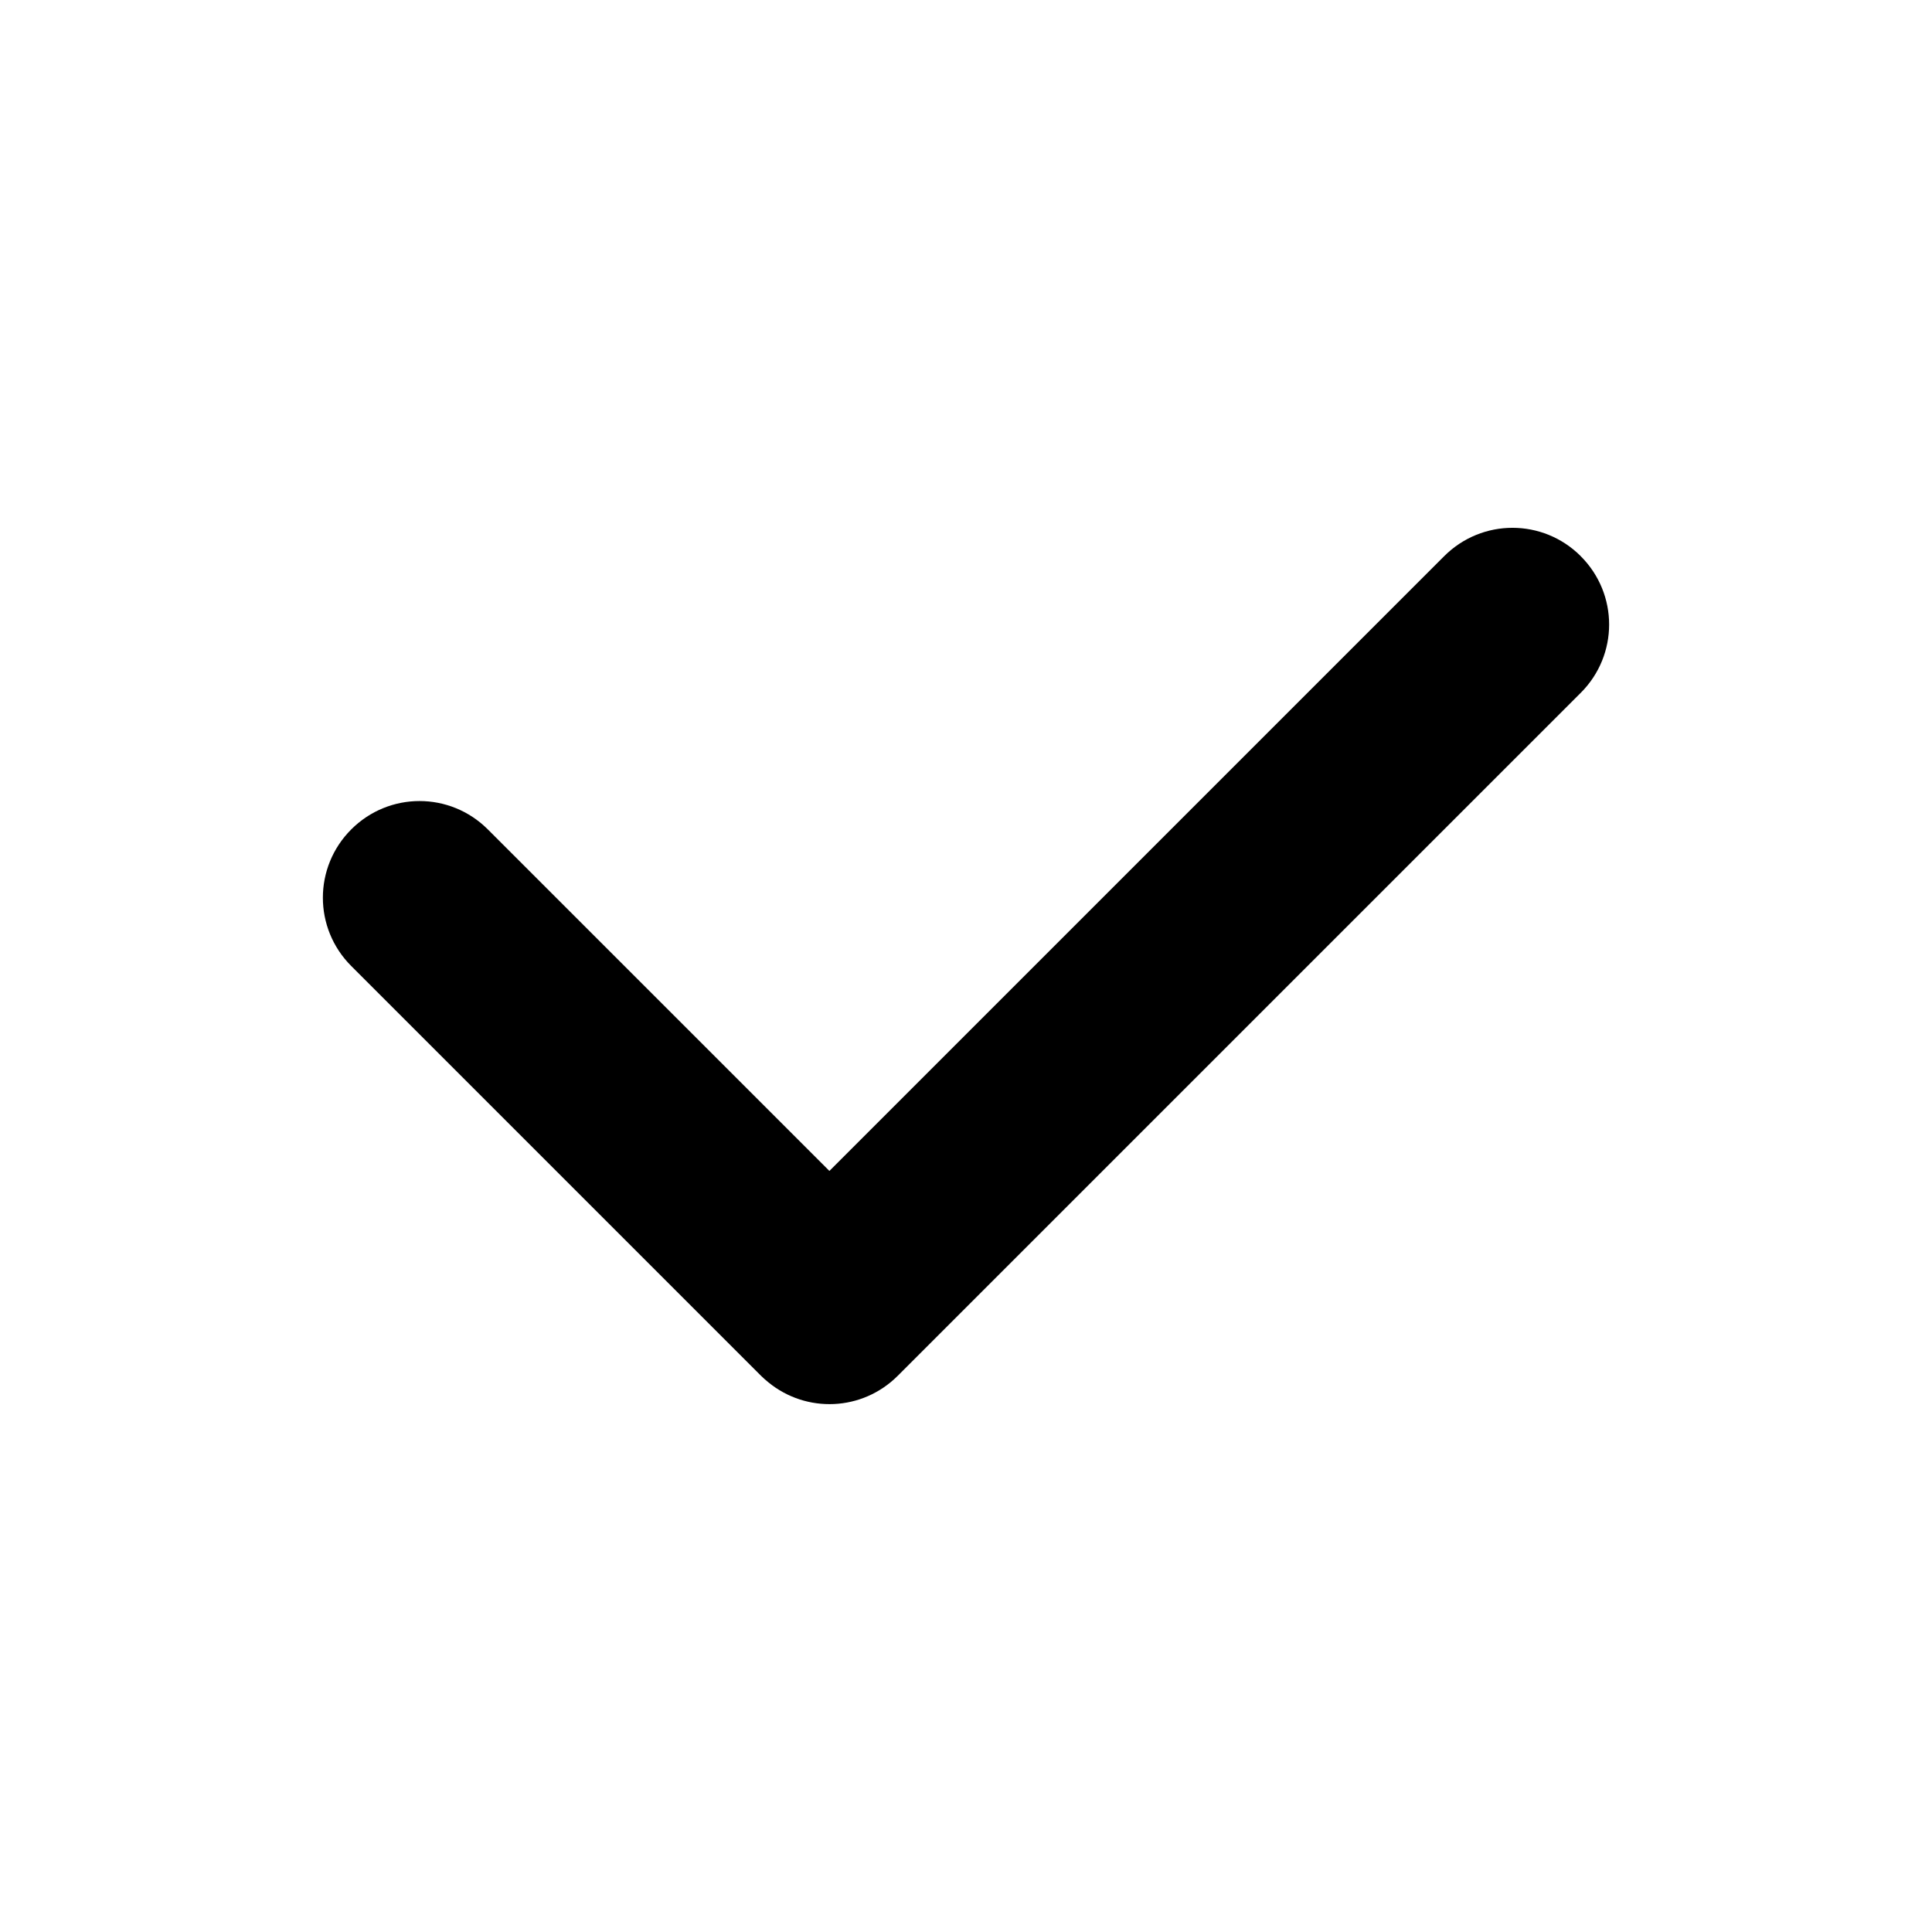
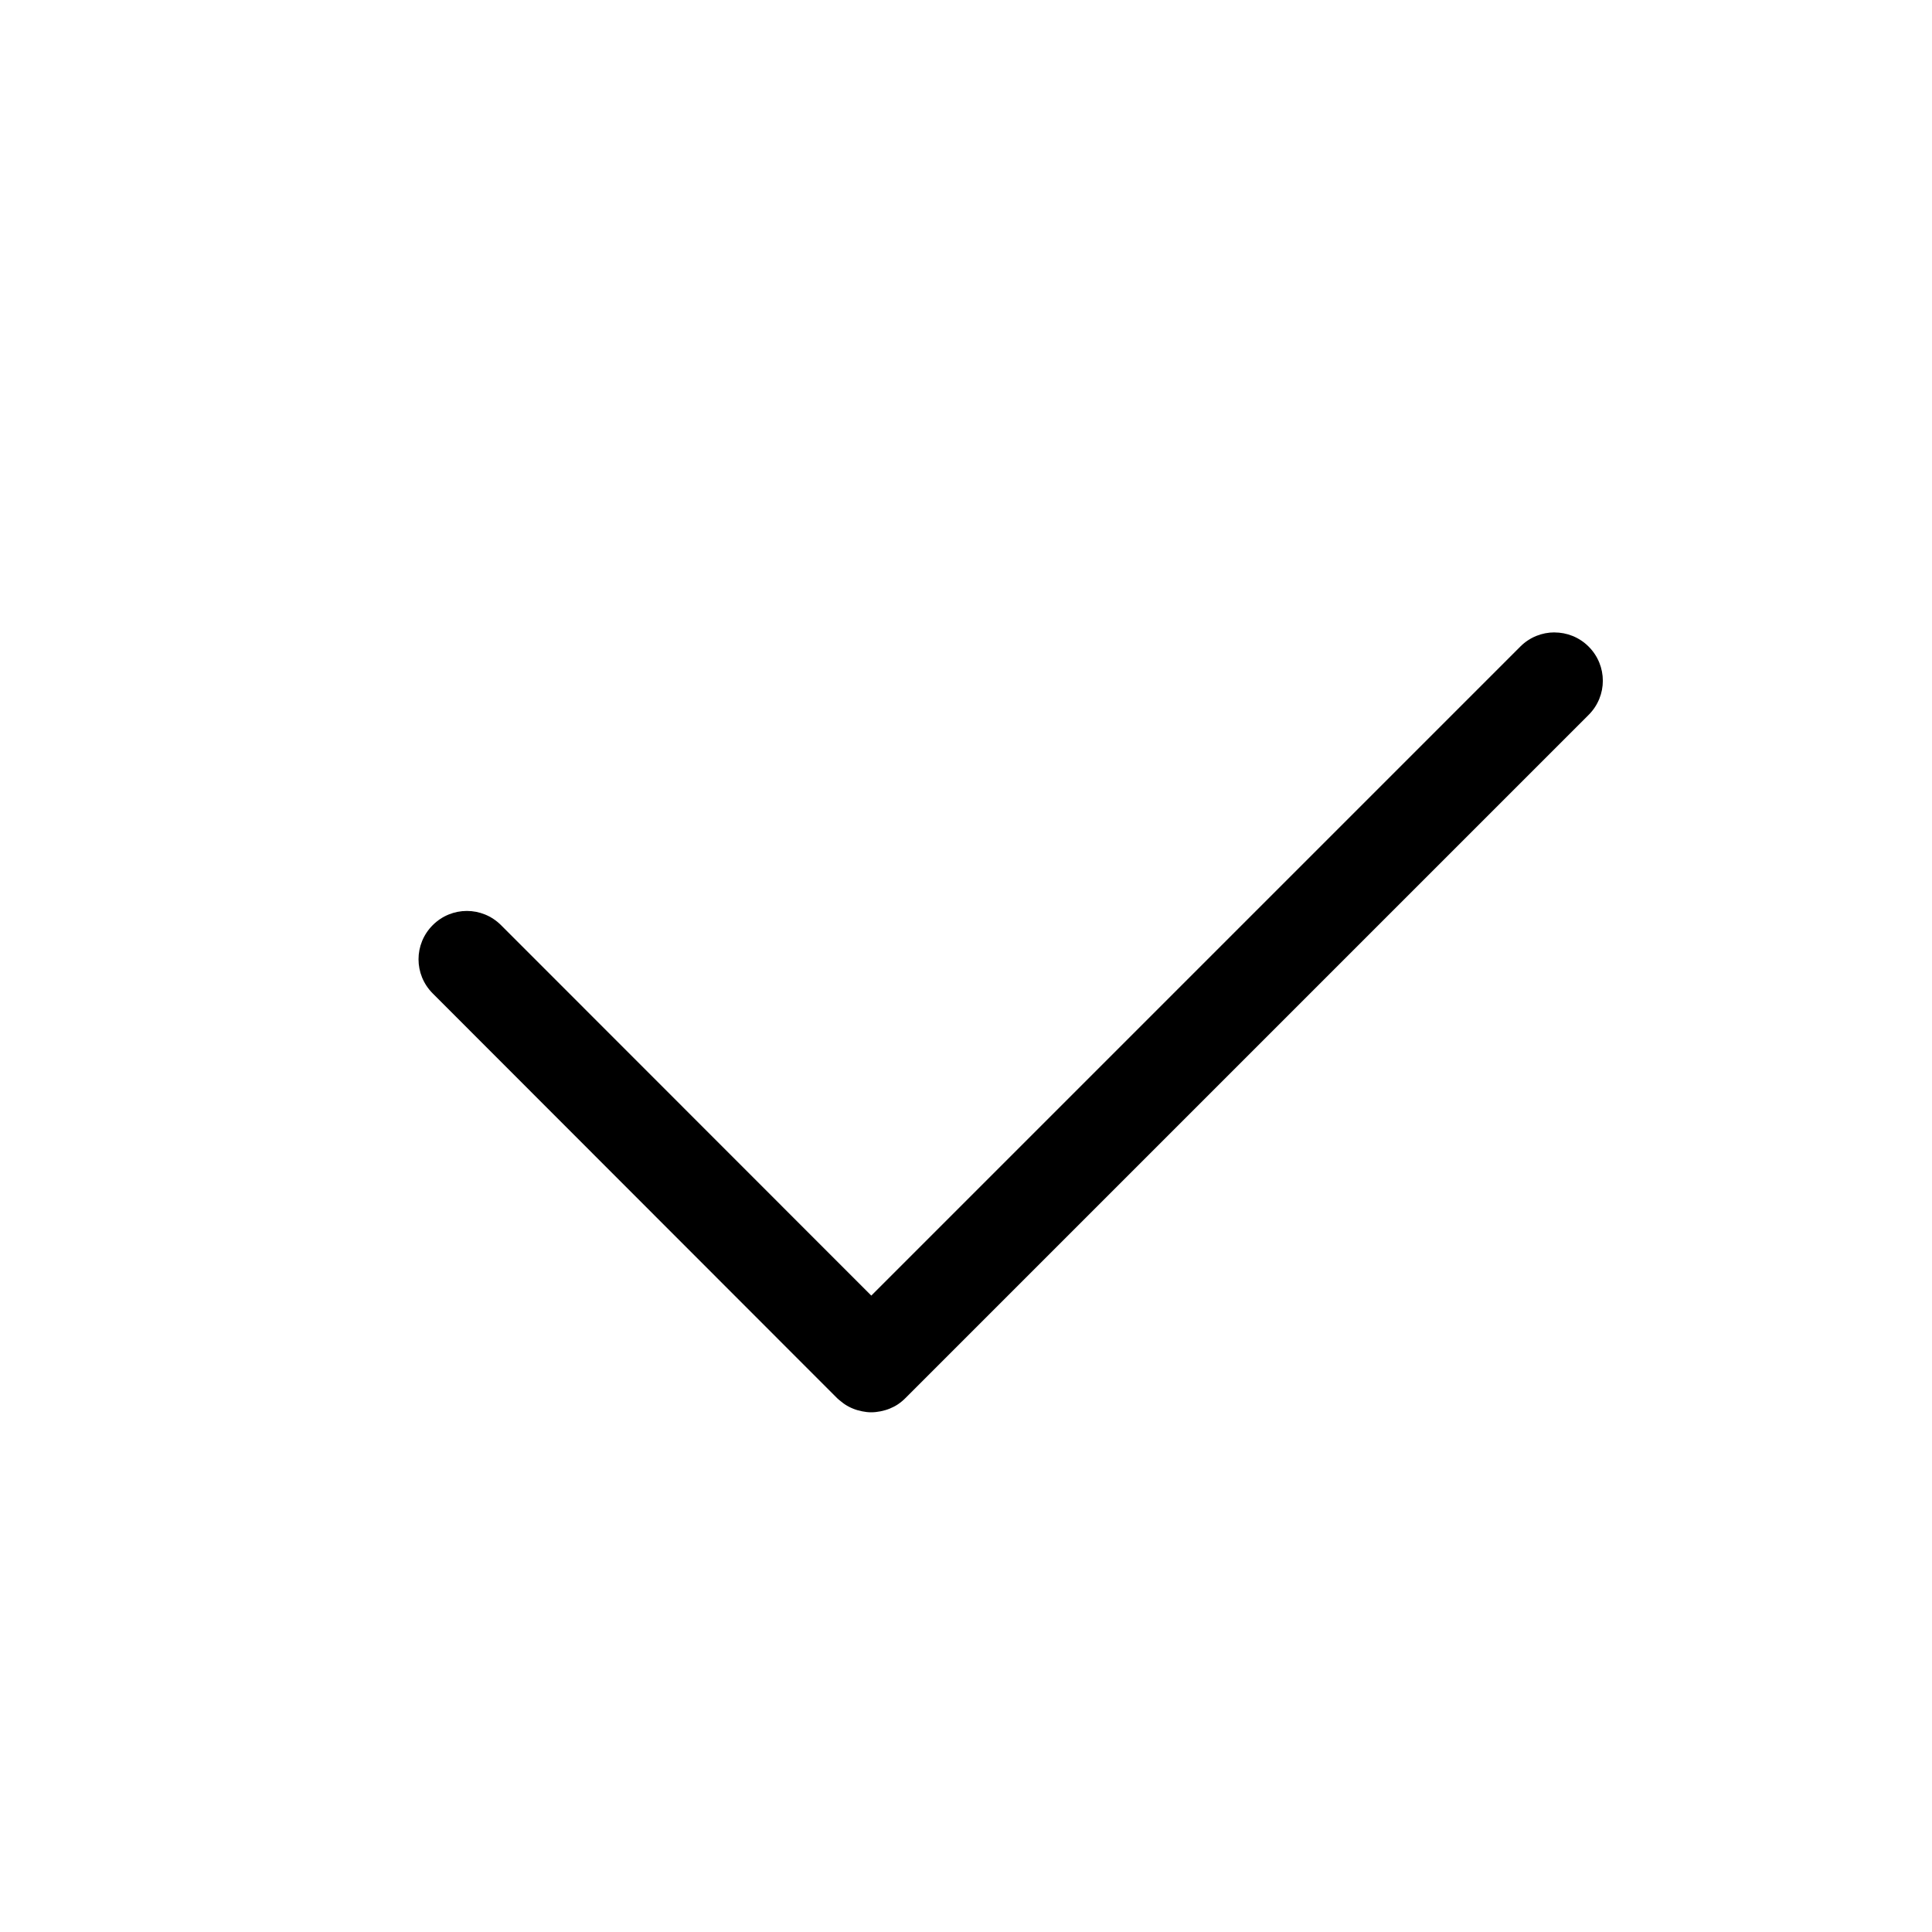
<svg xmlns="http://www.w3.org/2000/svg" width="40" height="40" version="1.1" viewBox="0 0 40 40" id="svg4">
  <defs id="defs8" />
-   <path id="rect340" d="m 32.728,11.515 c -0.783,-0.783 -2.045,-0.783 -2.828,0 L 17.172,24.243 10.1,17.172 c -0.783,-0.783 -2.045,-0.783 -2.828,1e-6 -0.783,0.783 -0.783,2.045 0,2.828 l 8.485,8.485 c 0.049,0.049 0.1,0.092 0.152,0.135 0.787,0.643 1.942,0.599 2.677,-0.135 L 32.728,14.344 c 0.783,-0.783 0.783,-2.045 0,-2.828 z" style="stroke-width:2" />
+   <path id="path2" d="m 32.184,13.094 c 0.256,-7e-6 0.511,0.097 0.707,0.293 0.392,0.392 0.392,1.022 0,1.414 l -14.145,14.145 c -0.049,0.049 -0.101,0.092 -0.156,0.129 -0.055,0.037 -0.112,0.065 -0.172,0.09 -0.06,0.024 -0.125,0.042 -0.188,0.055 -0.063,0.012 -0.128,0.02 -0.191,0.02 -0.064,0 -0.125,-0.007 -0.188,-0.02 -0.063,-0.012 -0.127,-0.03 -0.188,-0.055 -0.06,-0.024 -0.116,-0.053 -0.172,-0.09 -0.028,-0.018 -0.056,-0.041 -0.082,-0.062 -0.026,-0.021 -0.054,-0.042 -0.078,-0.066 L 8.959,20.568 c -0.392,-0.392 -0.392,-1.022 1e-6,-1.414 0.392,-0.392 1.022,-0.392 1.414,2e-6 l 7.666,7.67 13.438,-13.438 c 0.196,-0.196 0.451,-0.293 0.707,-0.293 z" style="stroke-width:2" />
</svg>
